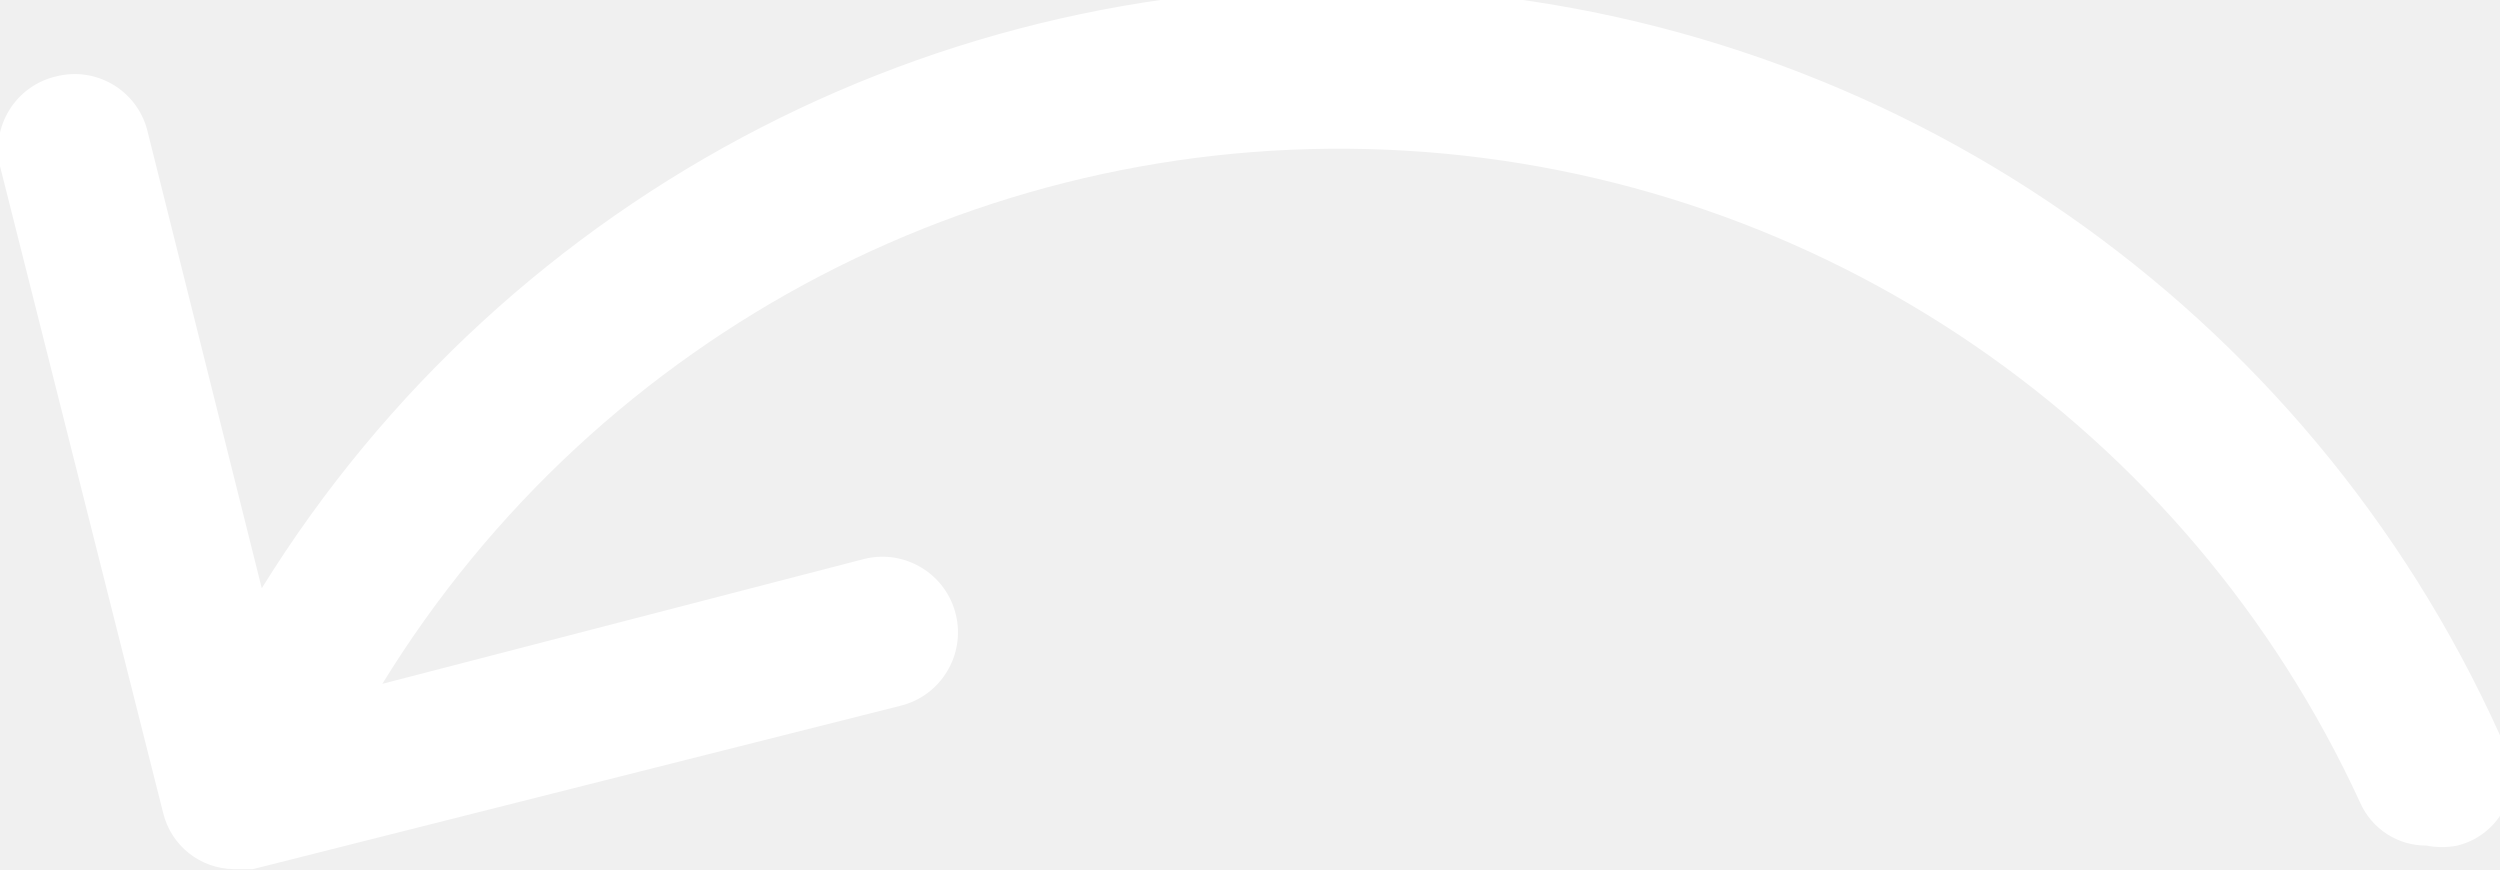
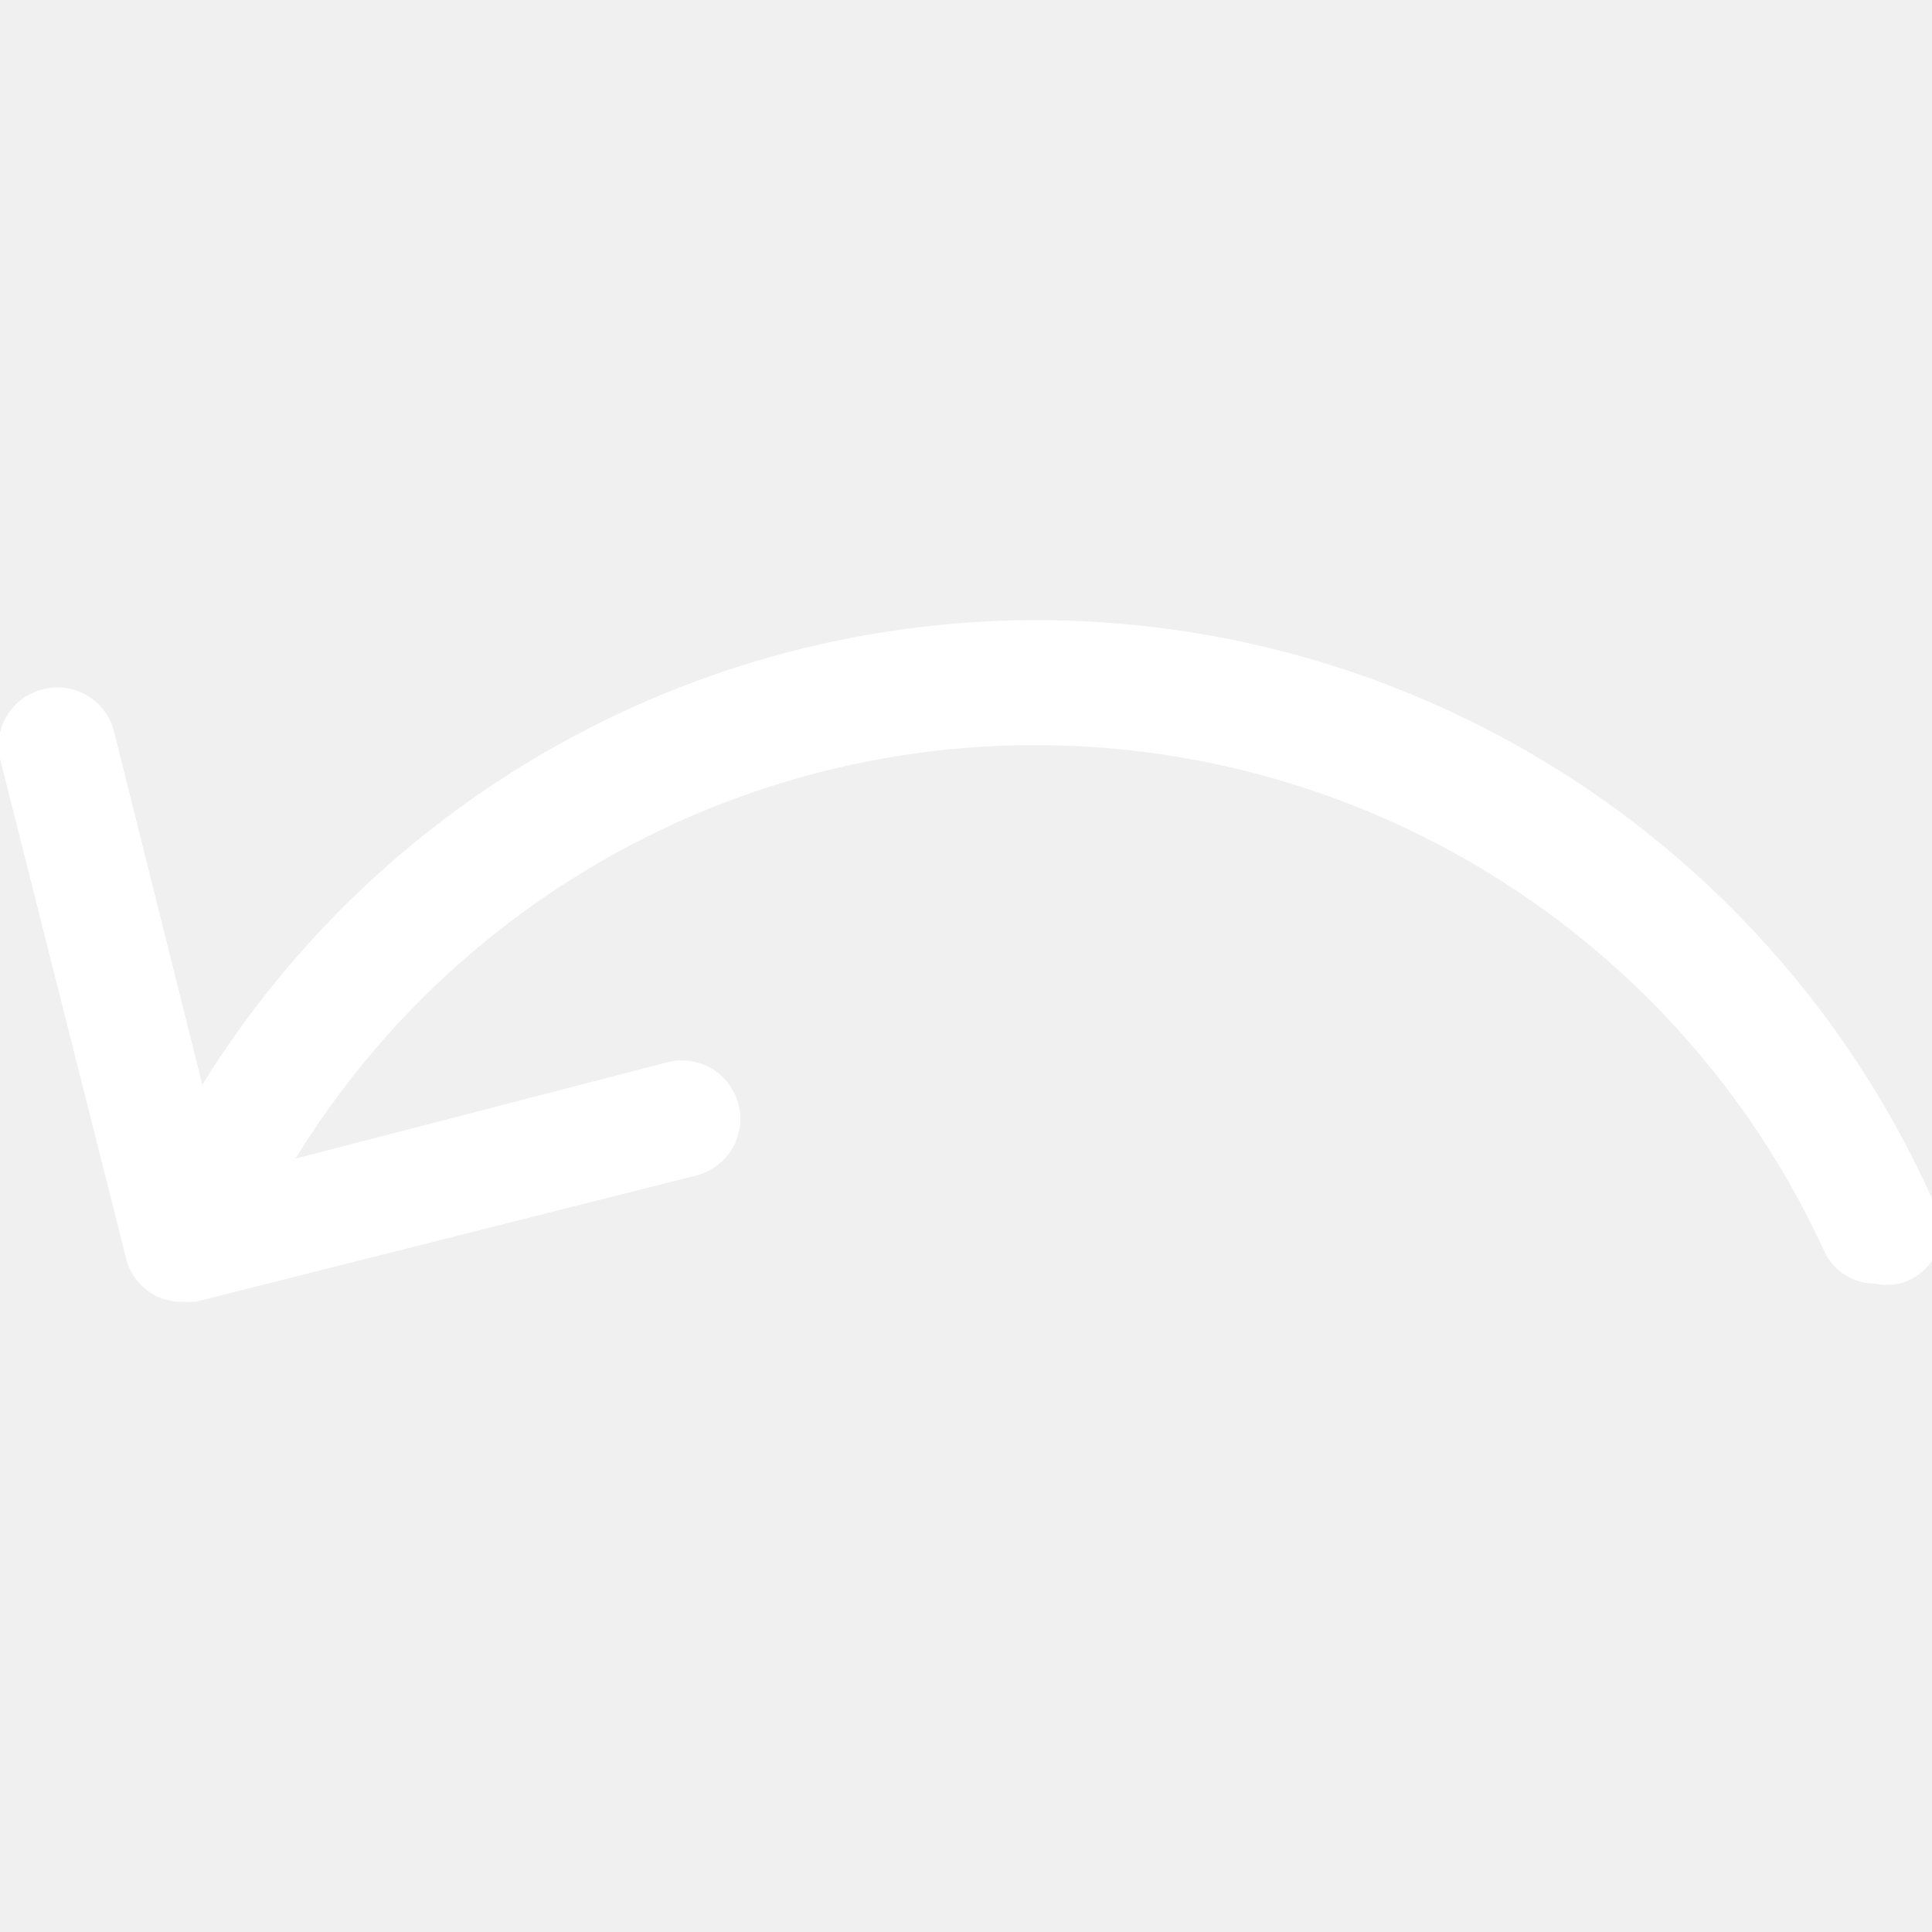
- <svg xmlns="http://www.w3.org/2000/svg" viewBox="0 0 17 5.91">
+ <svg xmlns="http://www.w3.org/2000/svg" width="30" height="30" viewBox="0 0 17 5.91">
  <defs>
    <style>
      .cls-1 {
        fill: #fff;
      }
    </style>
  </defs>
  <g id="Layer_2" data-name="Layer 2">
    <g id="Layer_1-2" data-name="Layer 1">
      <path class="cls-1" d="M17,5A8.64,8.64,0,0,0,1.78,4L1,.88A.51.51,0,0,0,.38.52.51.51,0,0,0,0,1.13l1.11,4.4a.5.5,0,0,0,.48.38h.13l4.4-1.11a.5.5,0,1,0-.24-1L2.6,4.65a7.64,7.64,0,0,1,13.45.81.49.49,0,0,0,.45.29.54.54,0,0,0,.21,0A.49.49,0,0,0,17,5Z" />
    </g>
  </g>
</svg>
